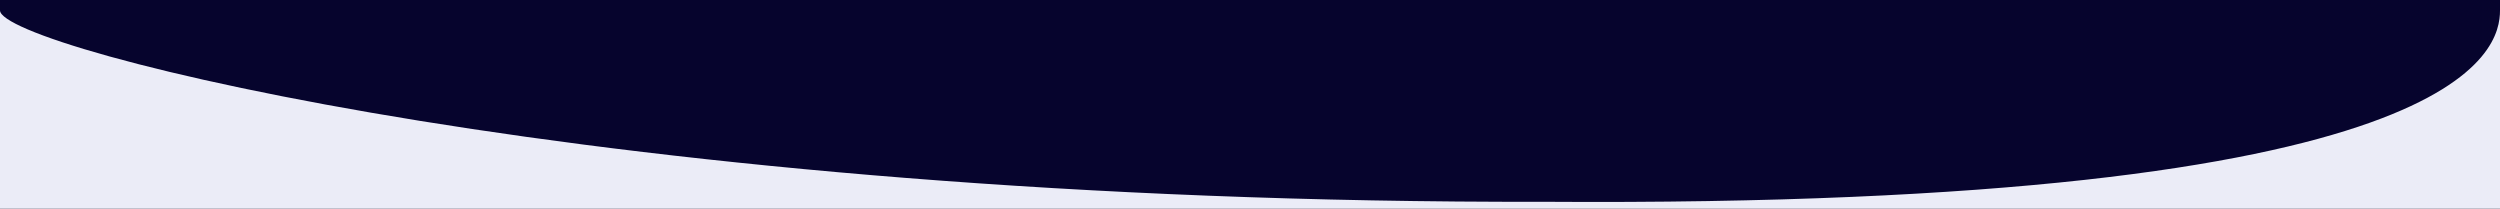
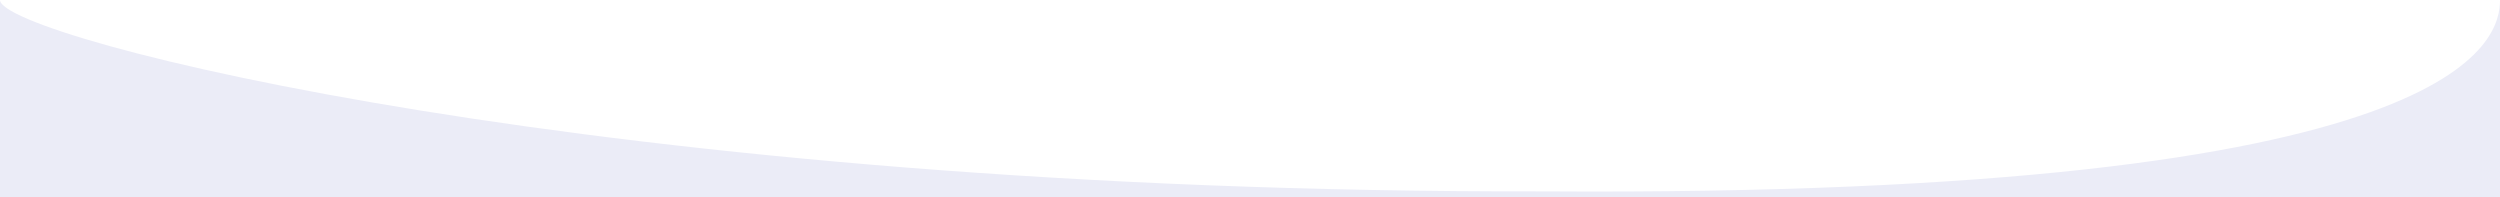
- <svg xmlns="http://www.w3.org/2000/svg" width="1440" height="120" viewBox="0 0 1440 120" fill="none">
-   <rect width="1440" height="120" fill="#06042D" />
-   <path d="M889.2 116.23C349.2 117.43 0 27.57 0 6V120H1440V6C1440 27.93 1423.68 119.83 889.2 116.23Z" fill="#EBECF7" />
+ <svg xmlns="http://www.w3.org/2000/svg" width="1440" height="113" viewBox="0 0 1440 113" fill="none">
+   <path d="M889.2 110.23C349.2 111.43 0 21.57 0 0V114H1440V0C1440 21.93 1423.68 113.83 889.2 110.23Z" fill="#EBECF7" />
</svg>
